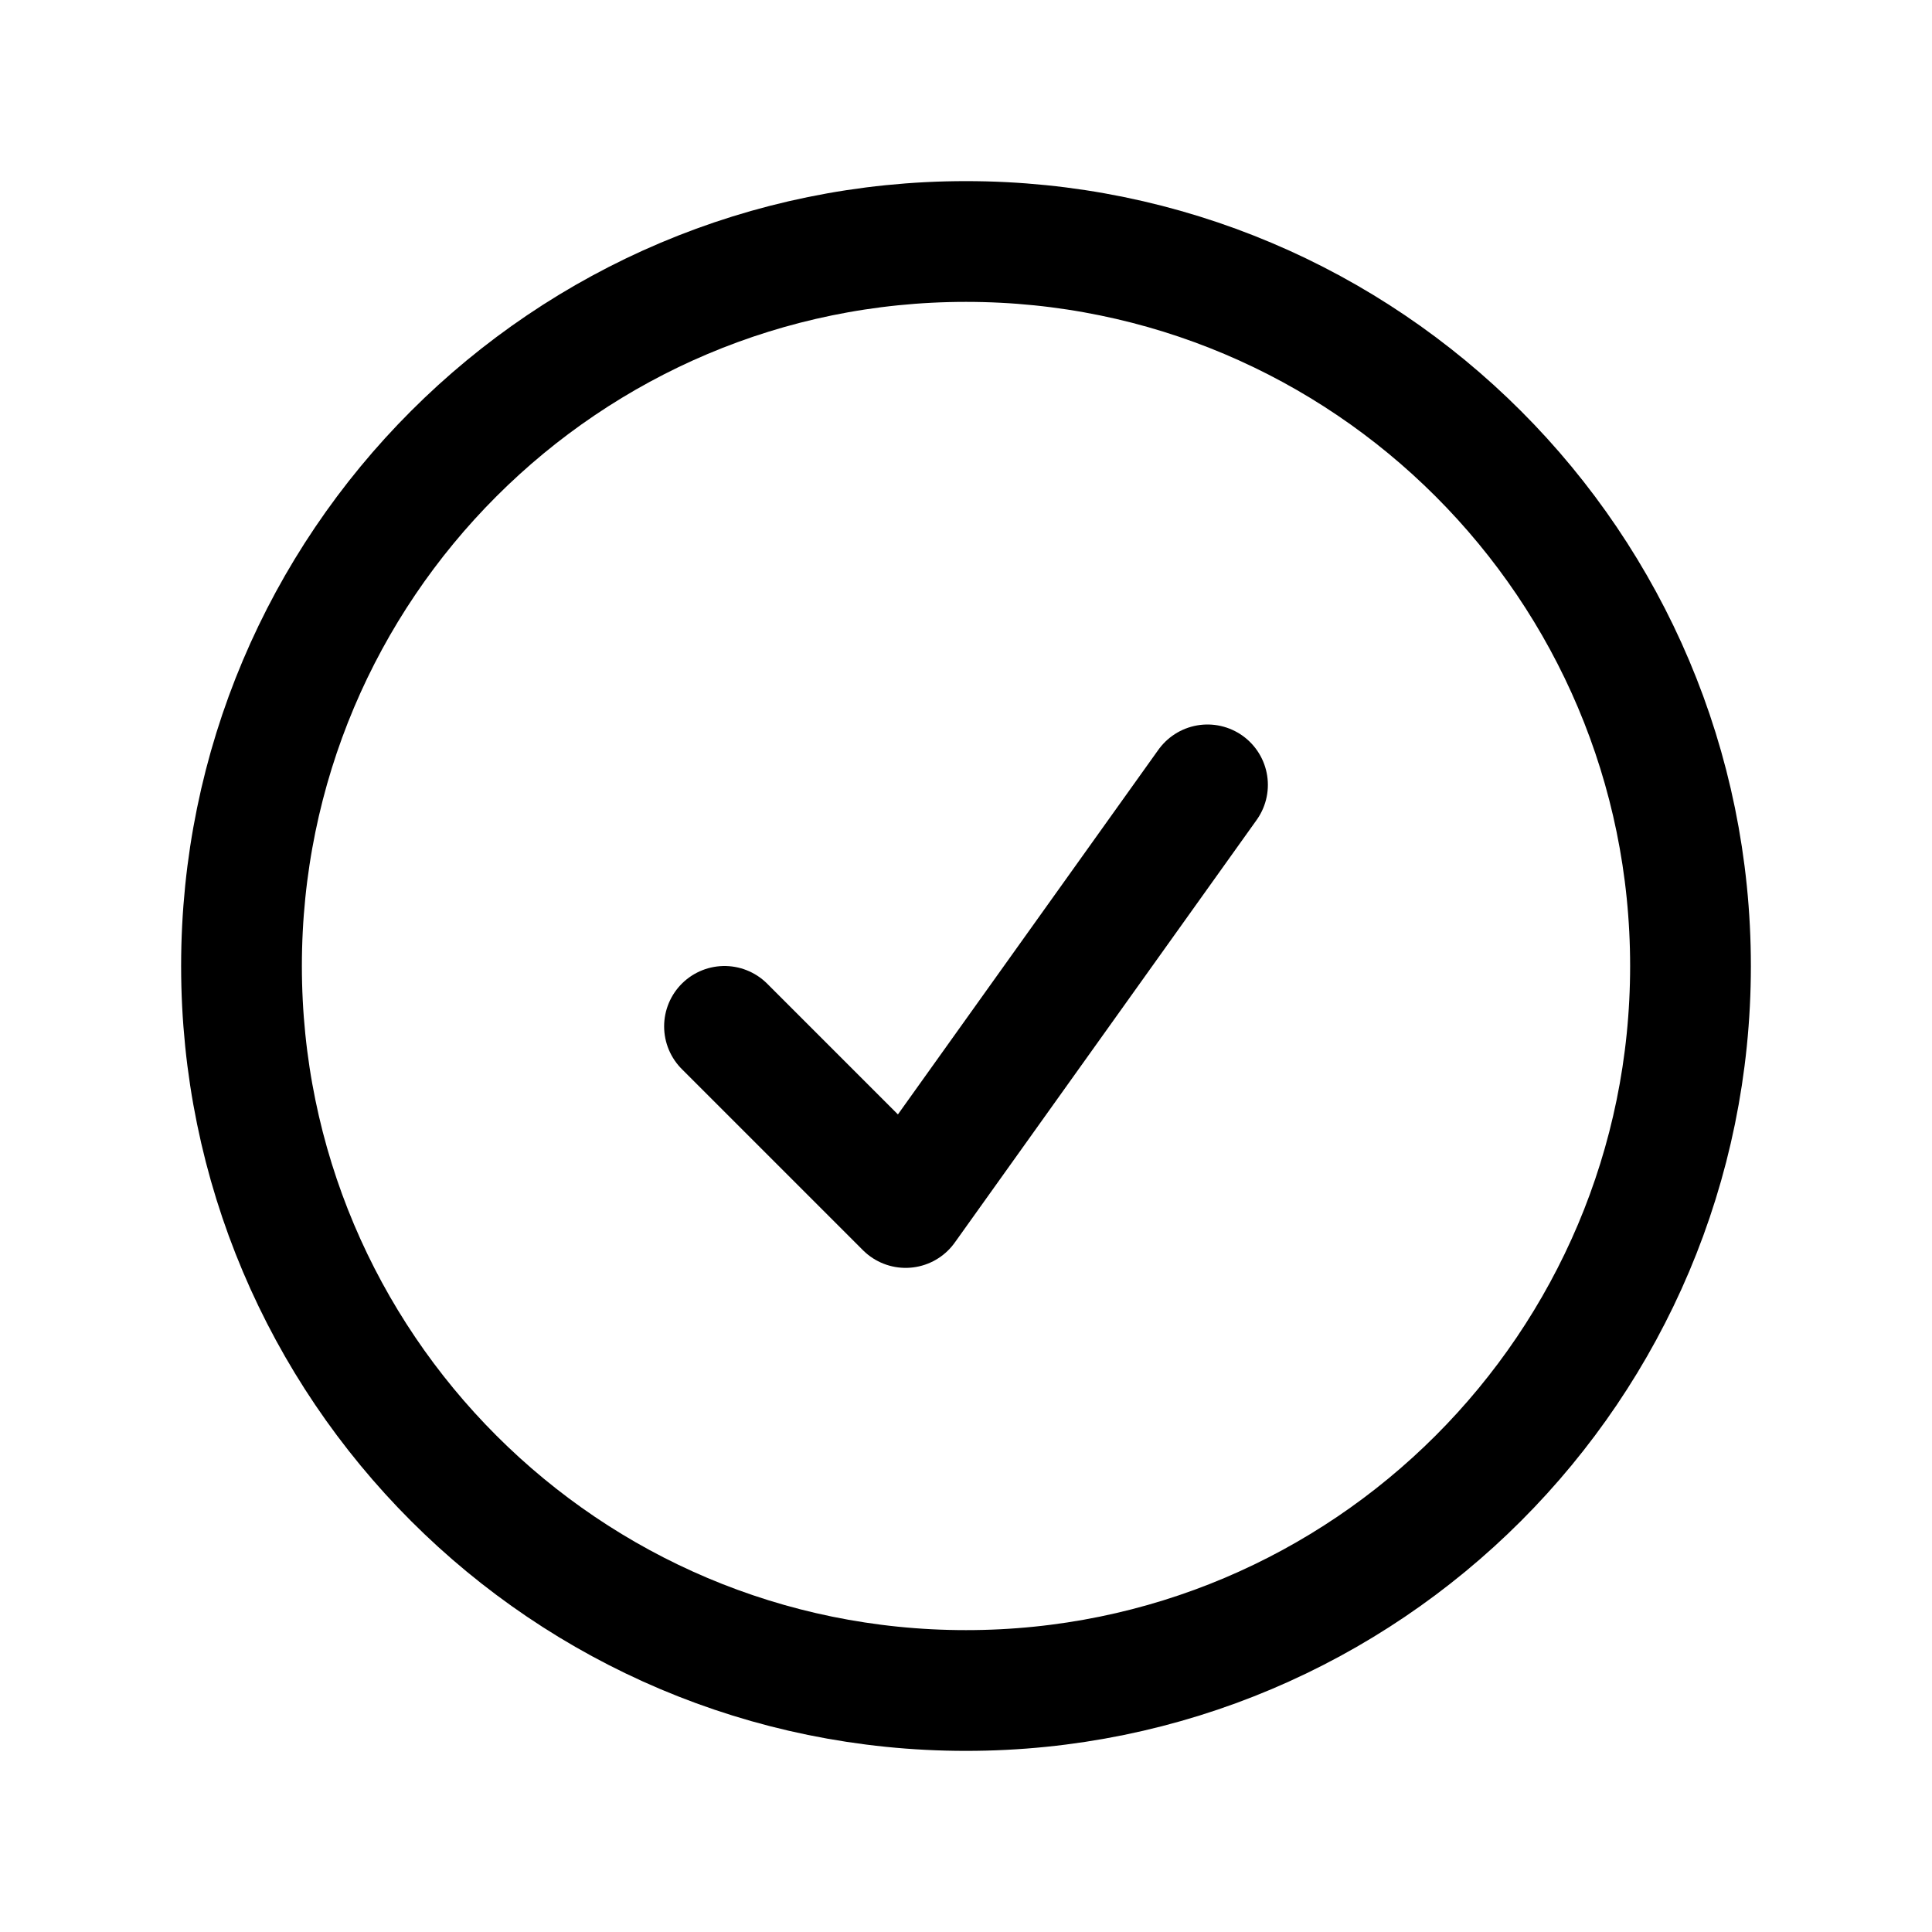
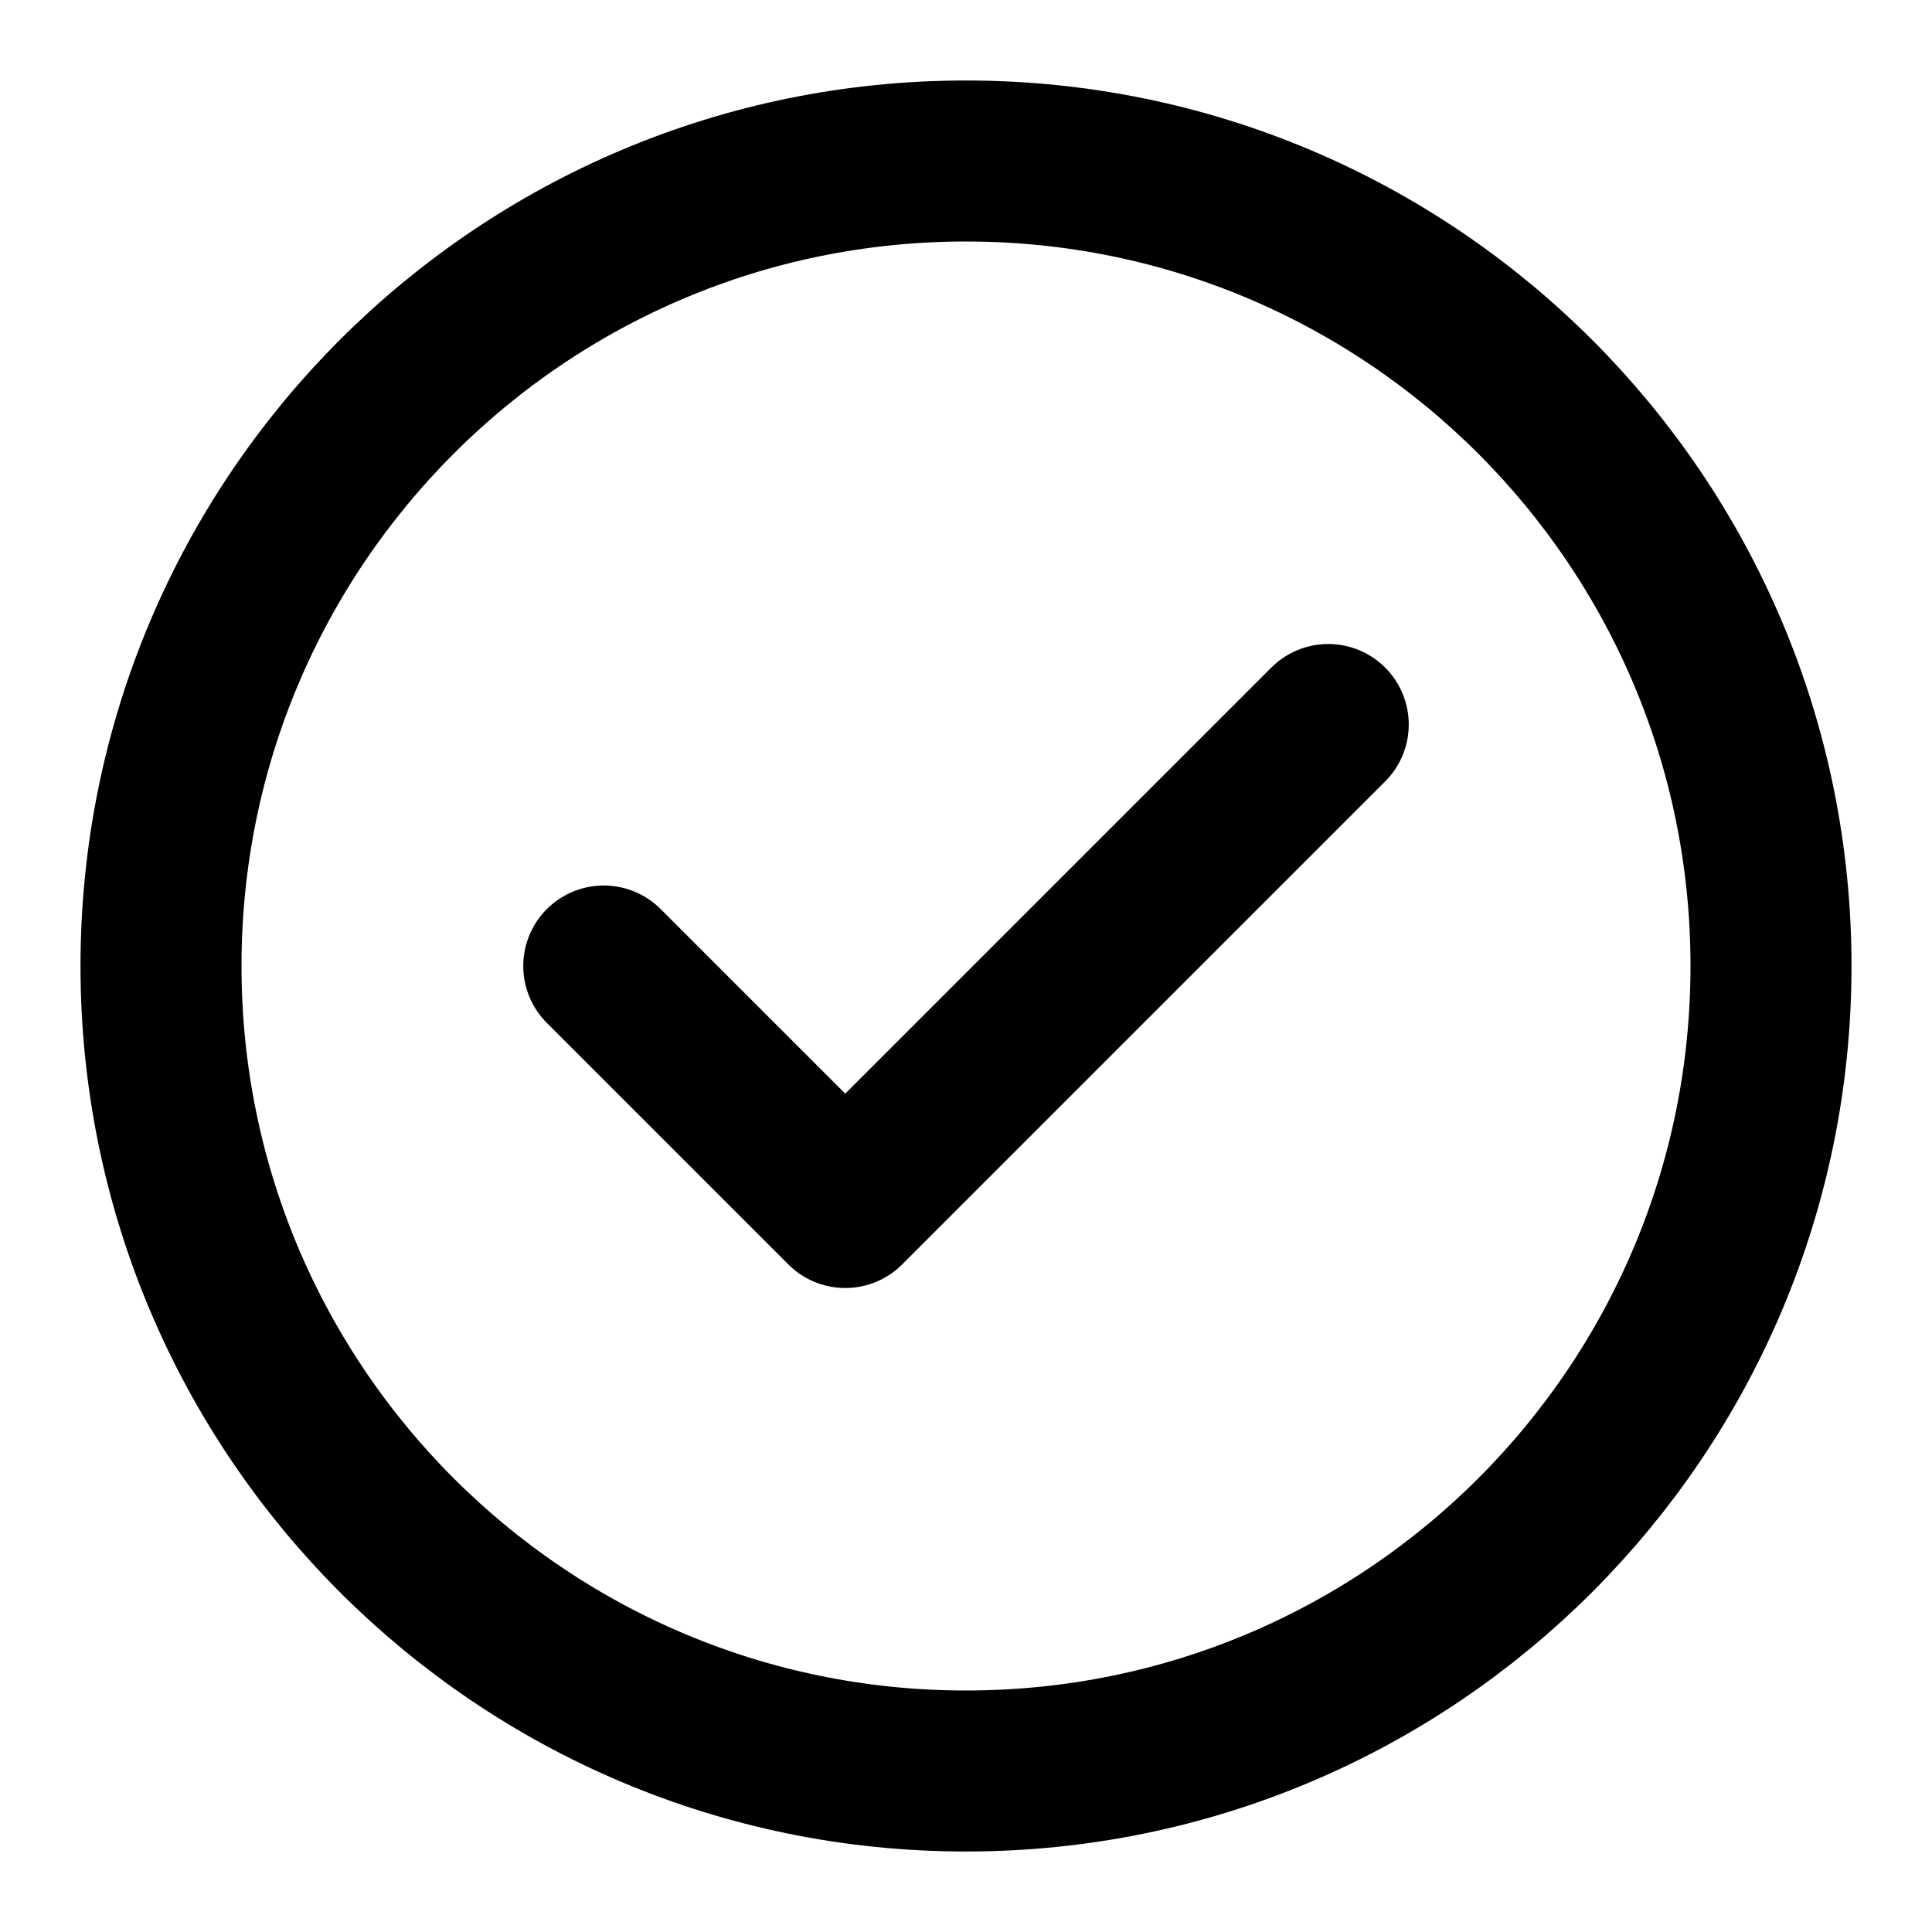
- <svg xmlns="http://www.w3.org/2000/svg" fill="none" viewBox="0 0 24 24" stroke-width="1.5" stroke="currentColor" aria-hidden="true" data-slot="icon">
-   <path stroke-linecap="round" stroke-linejoin="round" d="M9 12.75 11.25 15 15 9.75M21 12a9 9 0 1 1-18 0 9 9 0 0 1 18 0Z" />
+ <svg xmlns="http://www.w3.org/2000/svg" width="24" height="24" viewBox="0 0 24 24" fill="none">
+   <path d="M7.5 12L10.5 15L16.5 9M22 12C22 17.523 17.523 22 12 22C6.477 22 2 17.523 2 12C2 6.477 6.477 2 12 2C17.523 2 22 6.477 22 12Z" stroke="currentColor" stroke-width="2" stroke-linecap="round" stroke-linejoin="round" />
</svg>
